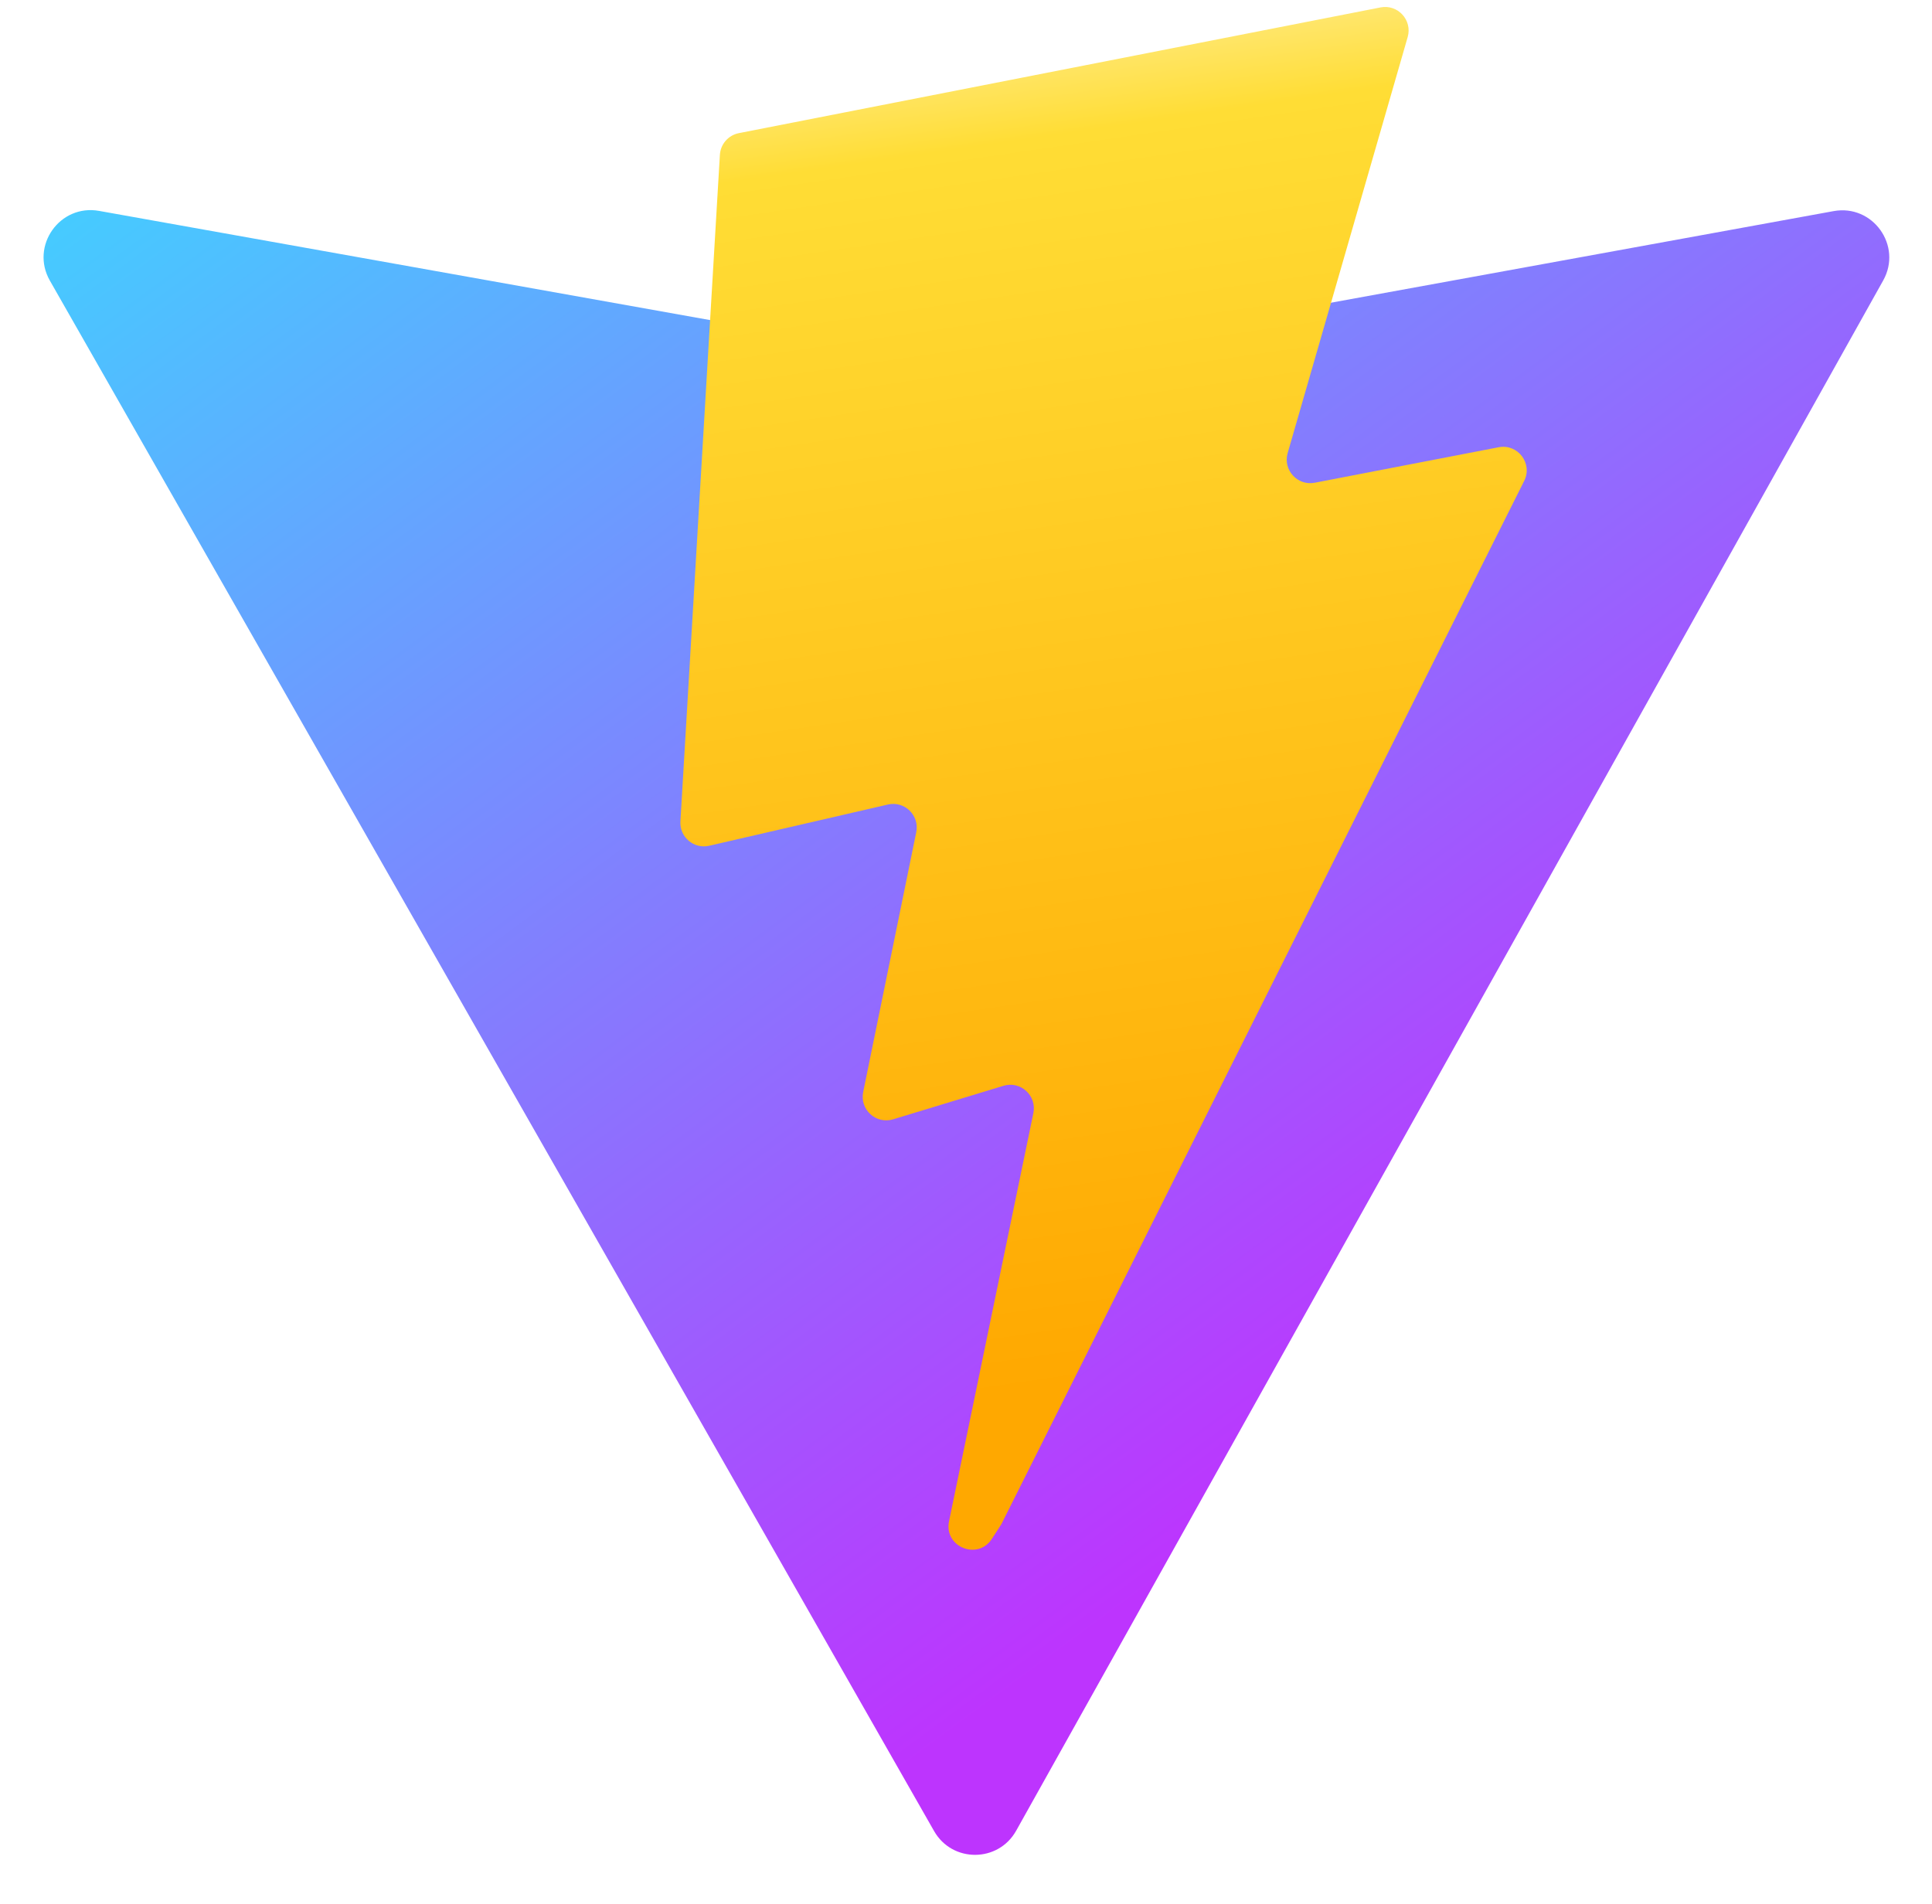
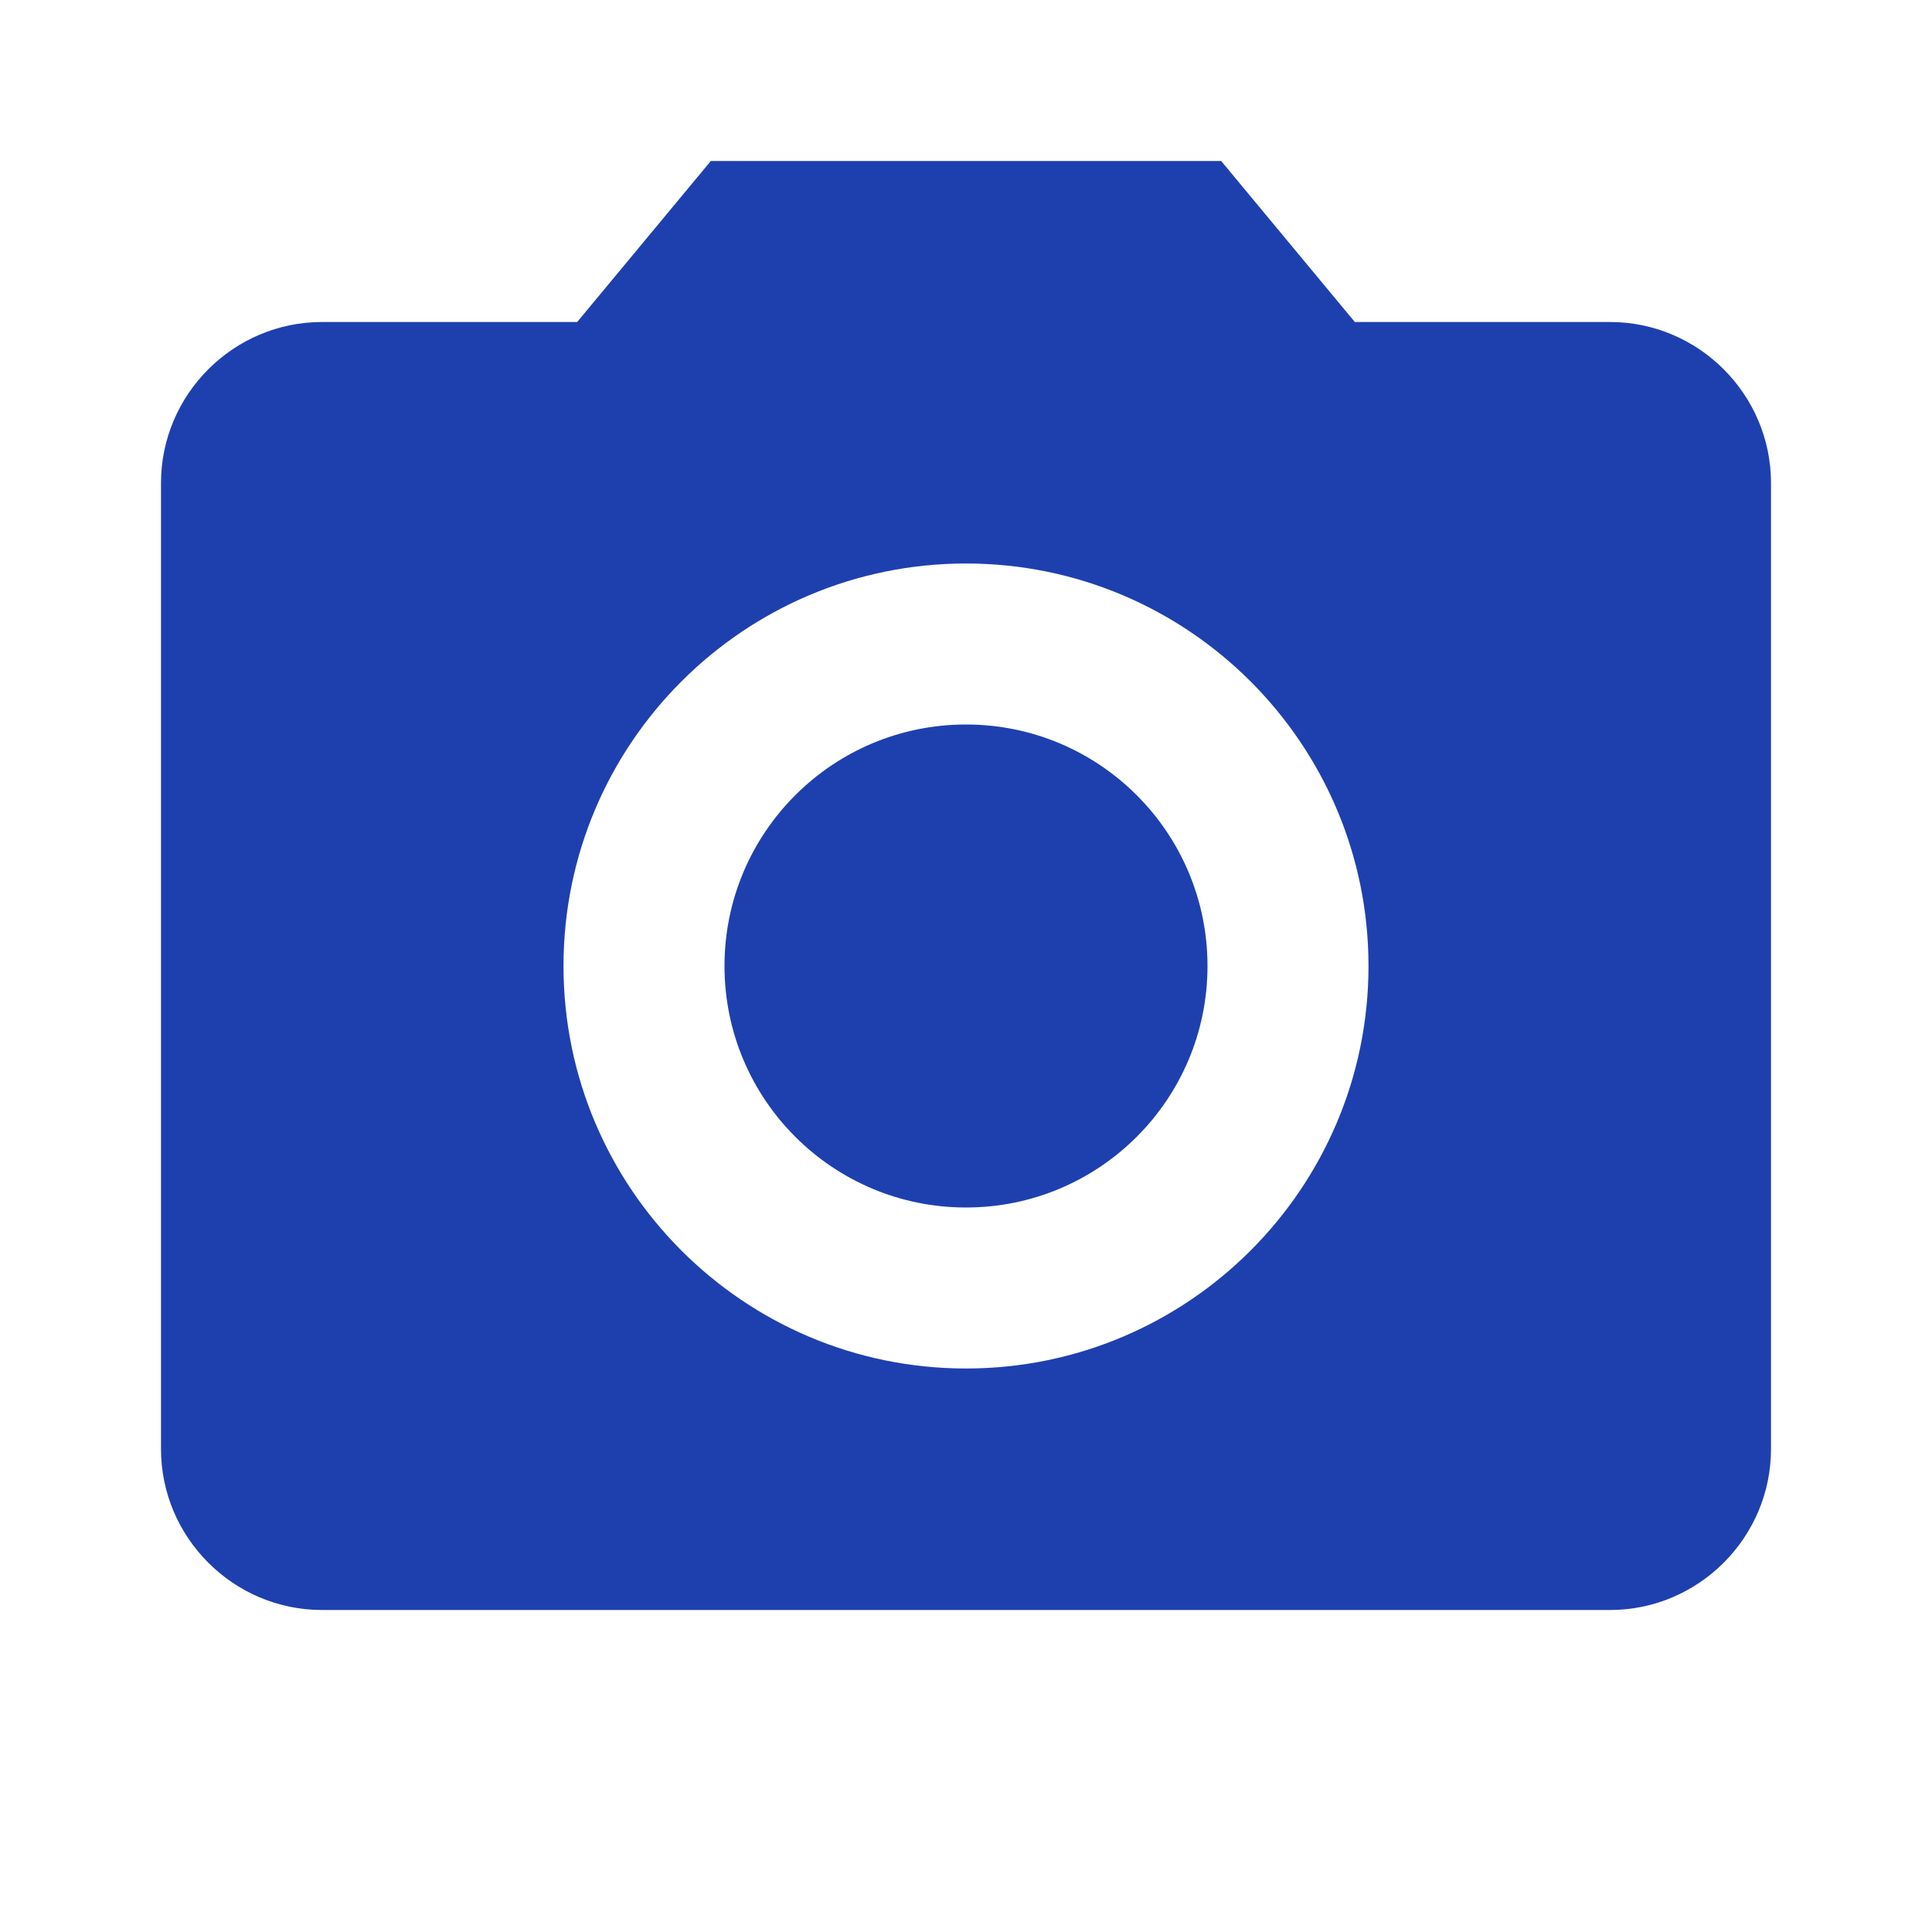
- <svg xmlns="http://www.w3.org/2000/svg" width="410" height="404" viewBox="0 0 410 404" fill="none">
-   <path d="M399.641 59.525L215.643 388.545C211.844 395.338 202.084 395.378 198.228 388.618L10.582 59.556C6.381 52.19 12.68 43.267 21.028 44.759L205.223 77.682C206.398 77.892 207.601 77.89 208.776 77.676L389.119 44.806C397.439 43.289 403.768 52.143 399.641 59.525Z" fill="url(#paint0_linear)" />
-   <path d="M292.965 1.574L156.801 28.255C154.563 28.694 152.906 30.59 152.771 32.866L144.395 174.33C144.198 177.662 147.258 180.248 150.51 179.498L188.42 170.749C191.967 169.931 195.172 173.055 194.443 176.622L183.18 231.775C182.422 235.487 185.907 238.661 189.532 237.56L212.947 230.446C216.577 229.344 220.065 232.527 219.297 236.242L201.398 322.875C200.278 328.294 207.486 331.249 210.492 326.603L212.5 323.5L323.454 102.072C325.312 98.365 322.108 94.137 318.036 94.923L279.014 102.454C275.347 103.161 272.227 99.746 273.262 96.158L298.731 7.867C299.767 4.273 296.636 0.855 292.965 1.574Z" fill="url(#paint1_linear)" />
-   <defs>
-     <linearGradient id="paint0_linear" x1="6" y1="33" x2="235" y2="344" gradientUnits="userSpaceOnUse">
-       <stop stop-color="#41D1FF" />
-       <stop offset="1" stop-color="#BD34FE" />
-     </linearGradient>
-     <linearGradient id="paint1_linear" x1="194.651" y1="8.818" x2="236.076" y2="292.989" gradientUnits="userSpaceOnUse">
-       <stop stop-color="#FFEA83" />
-       <stop offset="0.083" stop-color="#FFDD35" />
-       <stop offset="1" stop-color="#FFA800" />
-     </linearGradient>
-   </defs>
+ <svg xmlns="http://www.w3.org/2000/svg" width="24px" height="24px" viewBox="0 0 24 24" version="1.1">
+   <g stroke="none" stroke-width="1" fill="none" fill-rule="evenodd">
+     <path d="M20,4h-3.17L15.17,2H8.83L7.17,4H4C2.9,4,2,4.9,2,6v12c0,1.1,0.9,2,2,2h16c1.1,0,2-0.9,2-2V6C22,4.9,21.1,4,20,4 M12,17c-2.76,0-5-2.24-5-5s2.24-5,5-5s5,2.24,5,5S14.76,17,12,17" fill="#1E40AF" />
+     <circle fill="#1E40AF" cx="12" cy="12" r="3" />
+   </g>
</svg>
